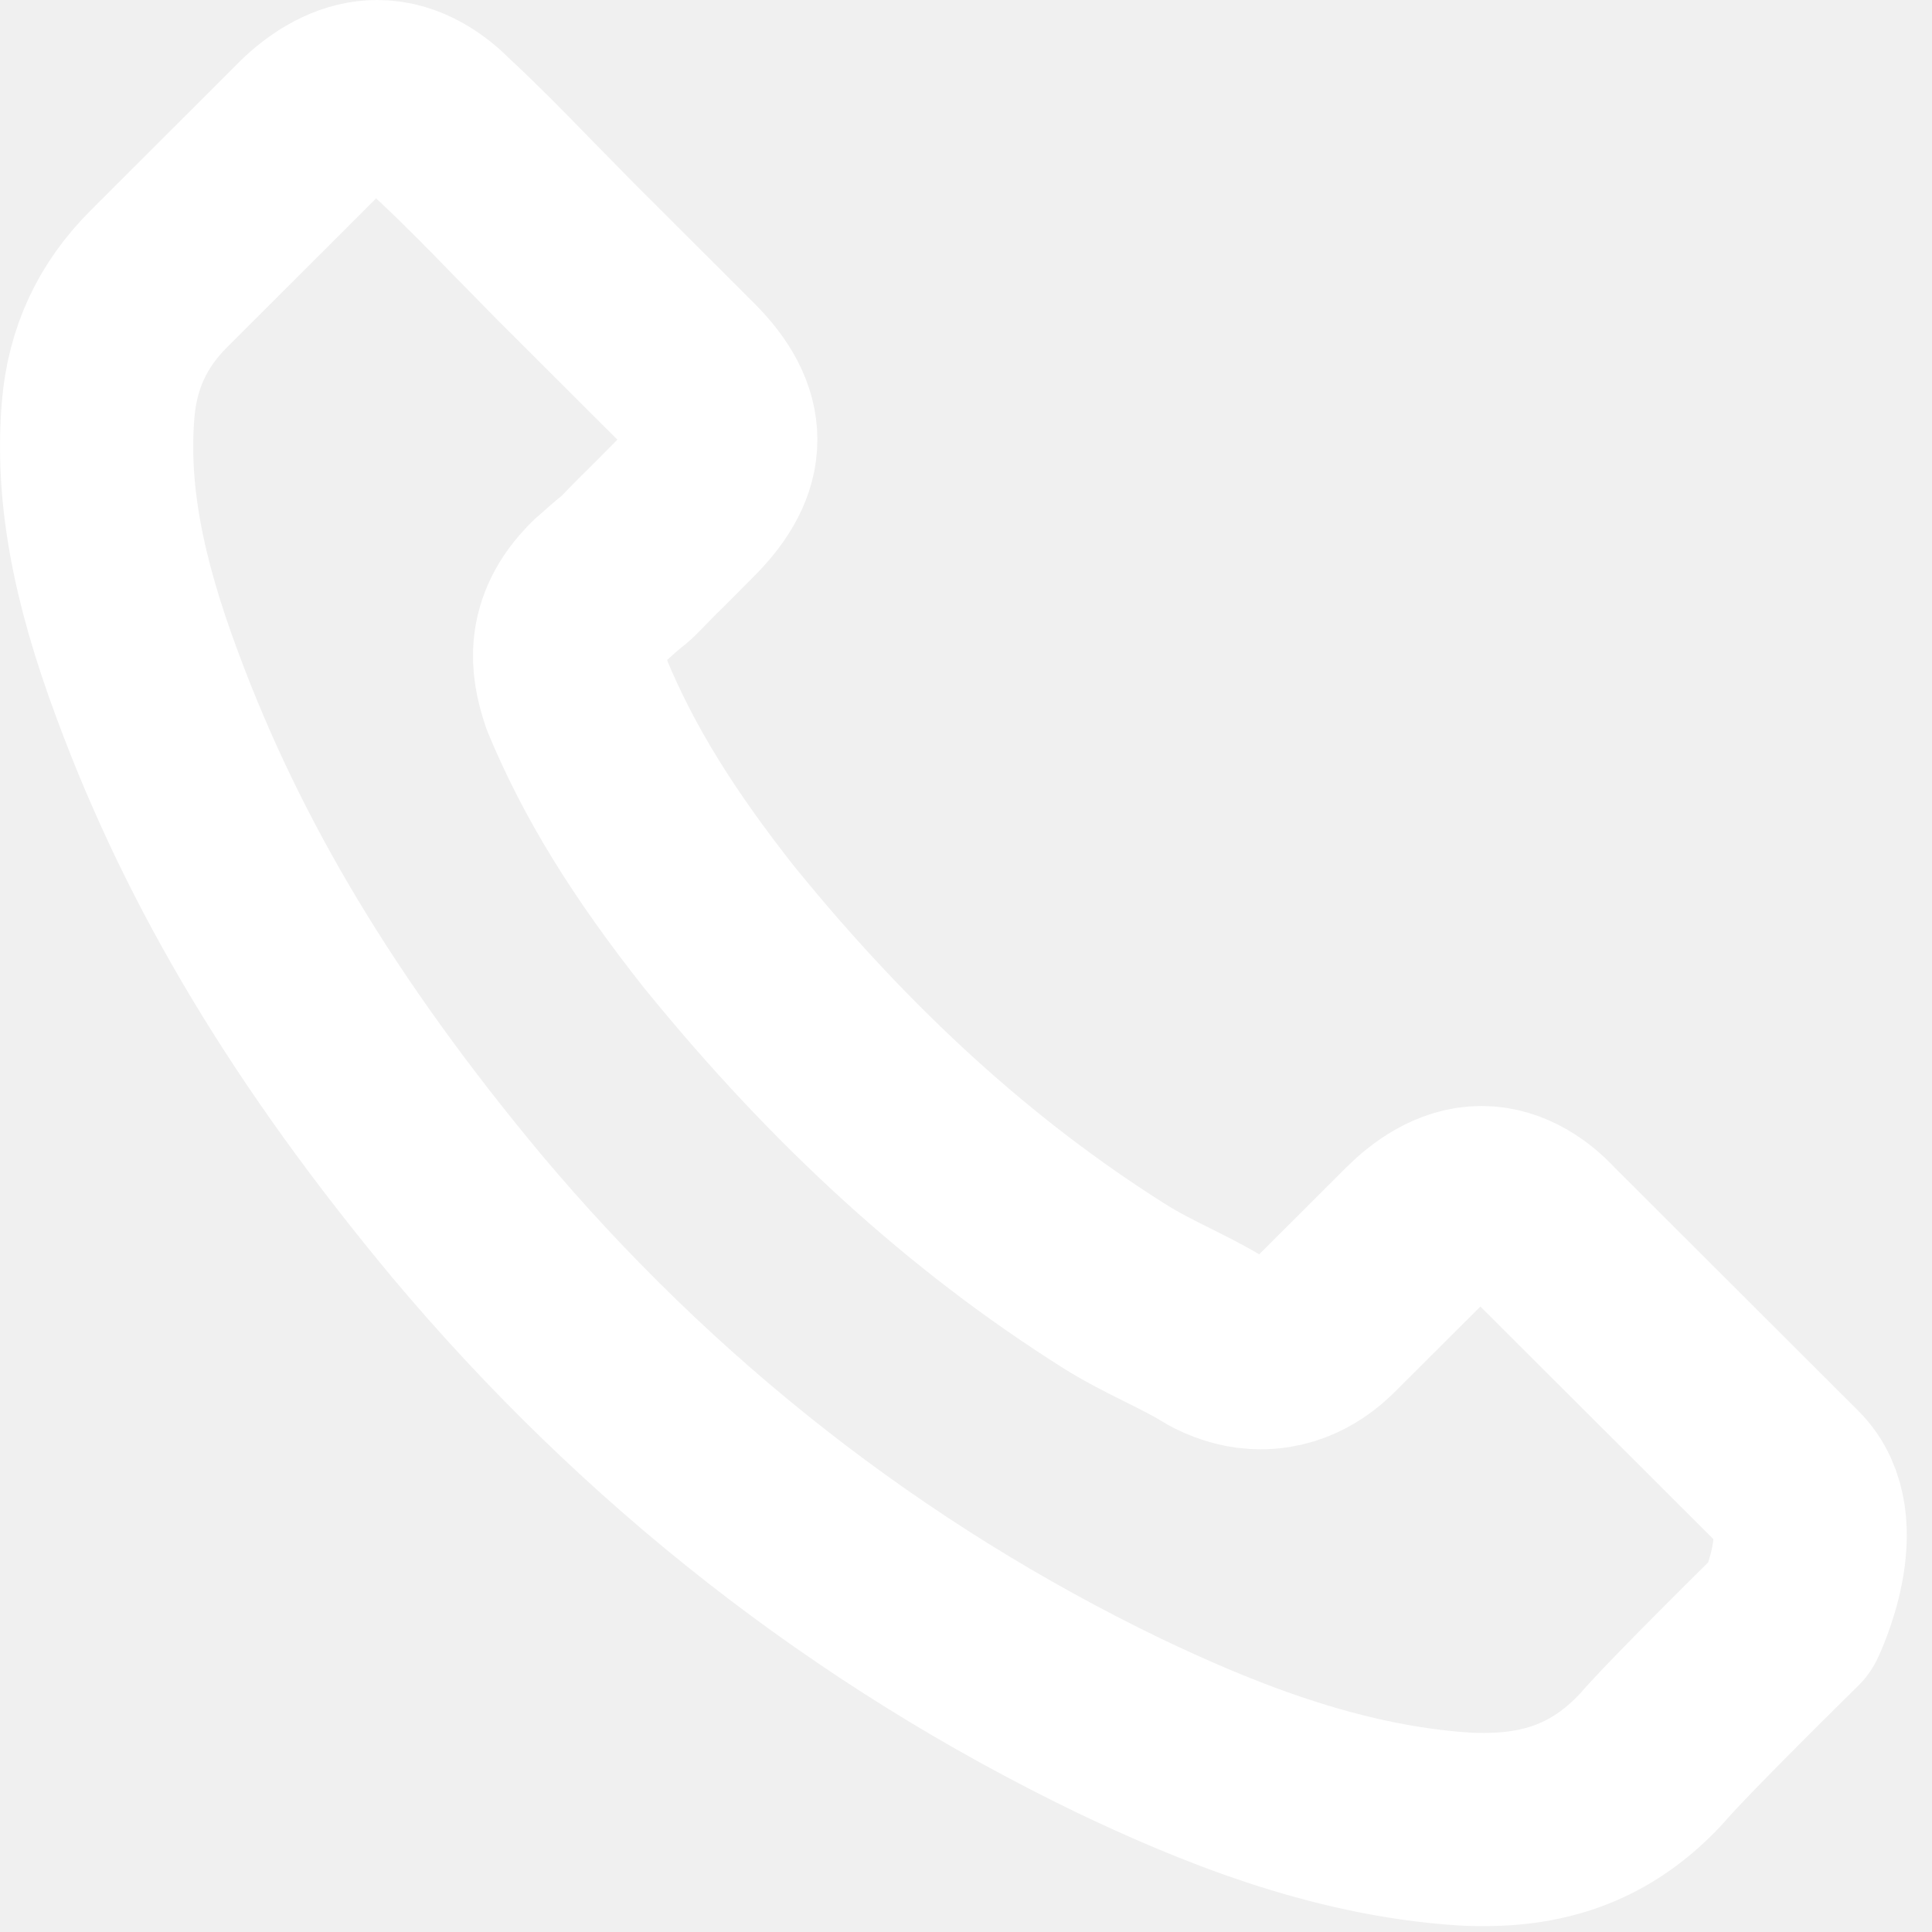
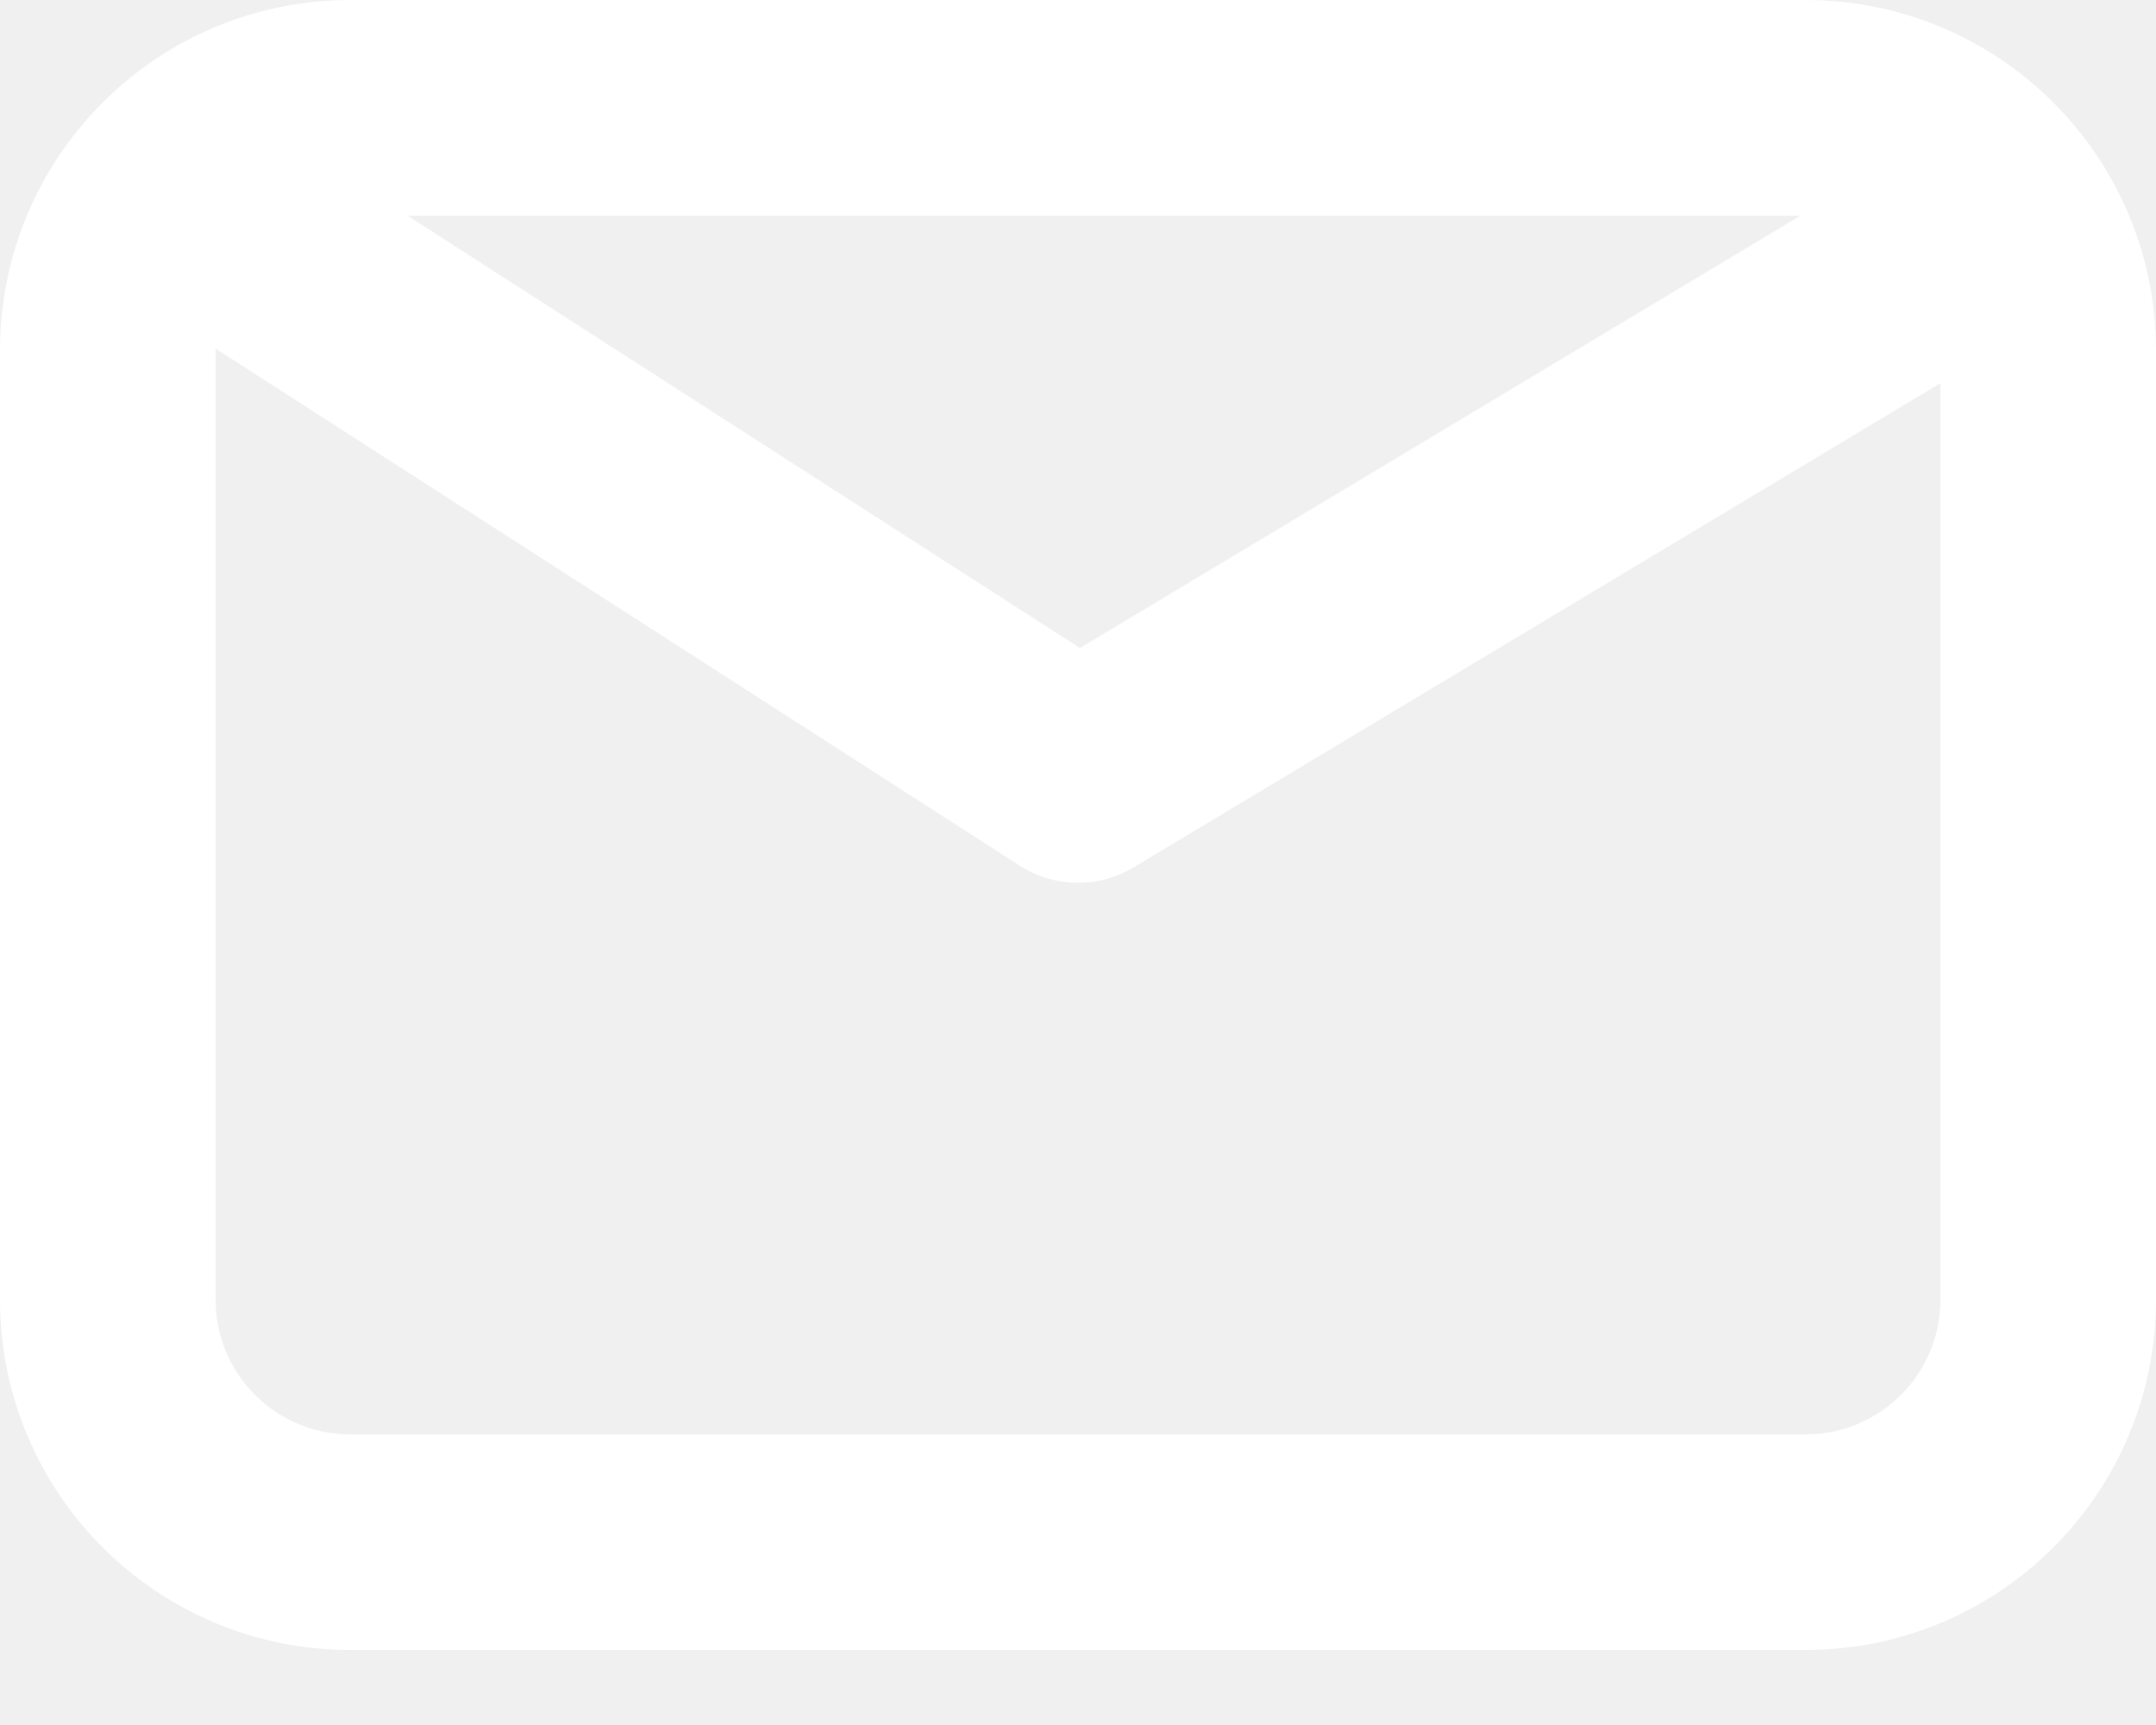
- <svg xmlns="http://www.w3.org/2000/svg" width="20" height="20" viewBox="0 0 20 20" fill="none">
-   <path d="M18.533 16.74C18.533 16.74 17.374 17.878 17.09 18.212C16.628 18.706 16.083 18.939 15.368 18.939C15.3 18.939 15.226 18.939 15.158 18.934C13.797 18.847 12.534 18.317 11.586 17.865C8.993 16.612 6.717 14.834 4.826 12.581C3.264 10.703 2.22 8.966 1.529 7.101C1.103 5.963 0.947 5.077 1.016 4.24C1.061 3.706 1.267 3.262 1.648 2.883L3.209 1.324C3.434 1.114 3.672 1 3.905 1C4.194 1 4.427 1.174 4.574 1.32C4.579 1.324 4.583 1.329 4.588 1.334C4.867 1.594 5.133 1.864 5.412 2.152C5.554 2.298 5.701 2.444 5.847 2.595L7.097 3.843C7.583 4.327 7.583 4.775 7.097 5.26C6.965 5.392 6.836 5.525 6.704 5.653C6.319 6.046 6.621 5.744 6.223 6.101C6.214 6.11 6.204 6.114 6.2 6.123C5.806 6.516 5.879 6.9 5.962 7.161C5.966 7.175 5.971 7.188 5.975 7.202C6.301 7.988 6.758 8.729 7.455 9.611L7.459 9.615C8.723 11.169 10.056 12.38 11.526 13.308C11.714 13.427 11.906 13.523 12.089 13.614C12.254 13.697 12.41 13.774 12.543 13.856C12.561 13.866 12.579 13.879 12.598 13.888C12.753 13.966 12.9 14.003 13.051 14.003C13.431 14.003 13.669 13.765 13.747 13.687L14.645 12.791C14.8 12.636 15.048 12.449 15.336 12.449C15.62 12.449 15.854 12.627 15.996 12.782C16 12.787 16 12.787 16.005 12.791L18.528 15.31C19 15.776 18.533 16.74 18.533 16.74Z" stroke="white" stroke-width="2" stroke-linecap="round" stroke-linejoin="round" />
+ <svg xmlns="http://www.w3.org/2000/svg" width="20" height="16" viewBox="0 0 20 16" fill="none">
+   <path d="M2.125 2.125L10 7.188L18.438 2.125M3.25 14.304C2.007 14.304 1 13.297 1 12.054V3.25C1 2.007 2.007 1 3.25 1H16.75C17.993 1 19 2.007 19 3.25V12.054C19 13.297 17.993 14.304 16.75 14.304H3.25Z" stroke="white" stroke-width="2" stroke-linecap="round" stroke-linejoin="round" />
</svg>
